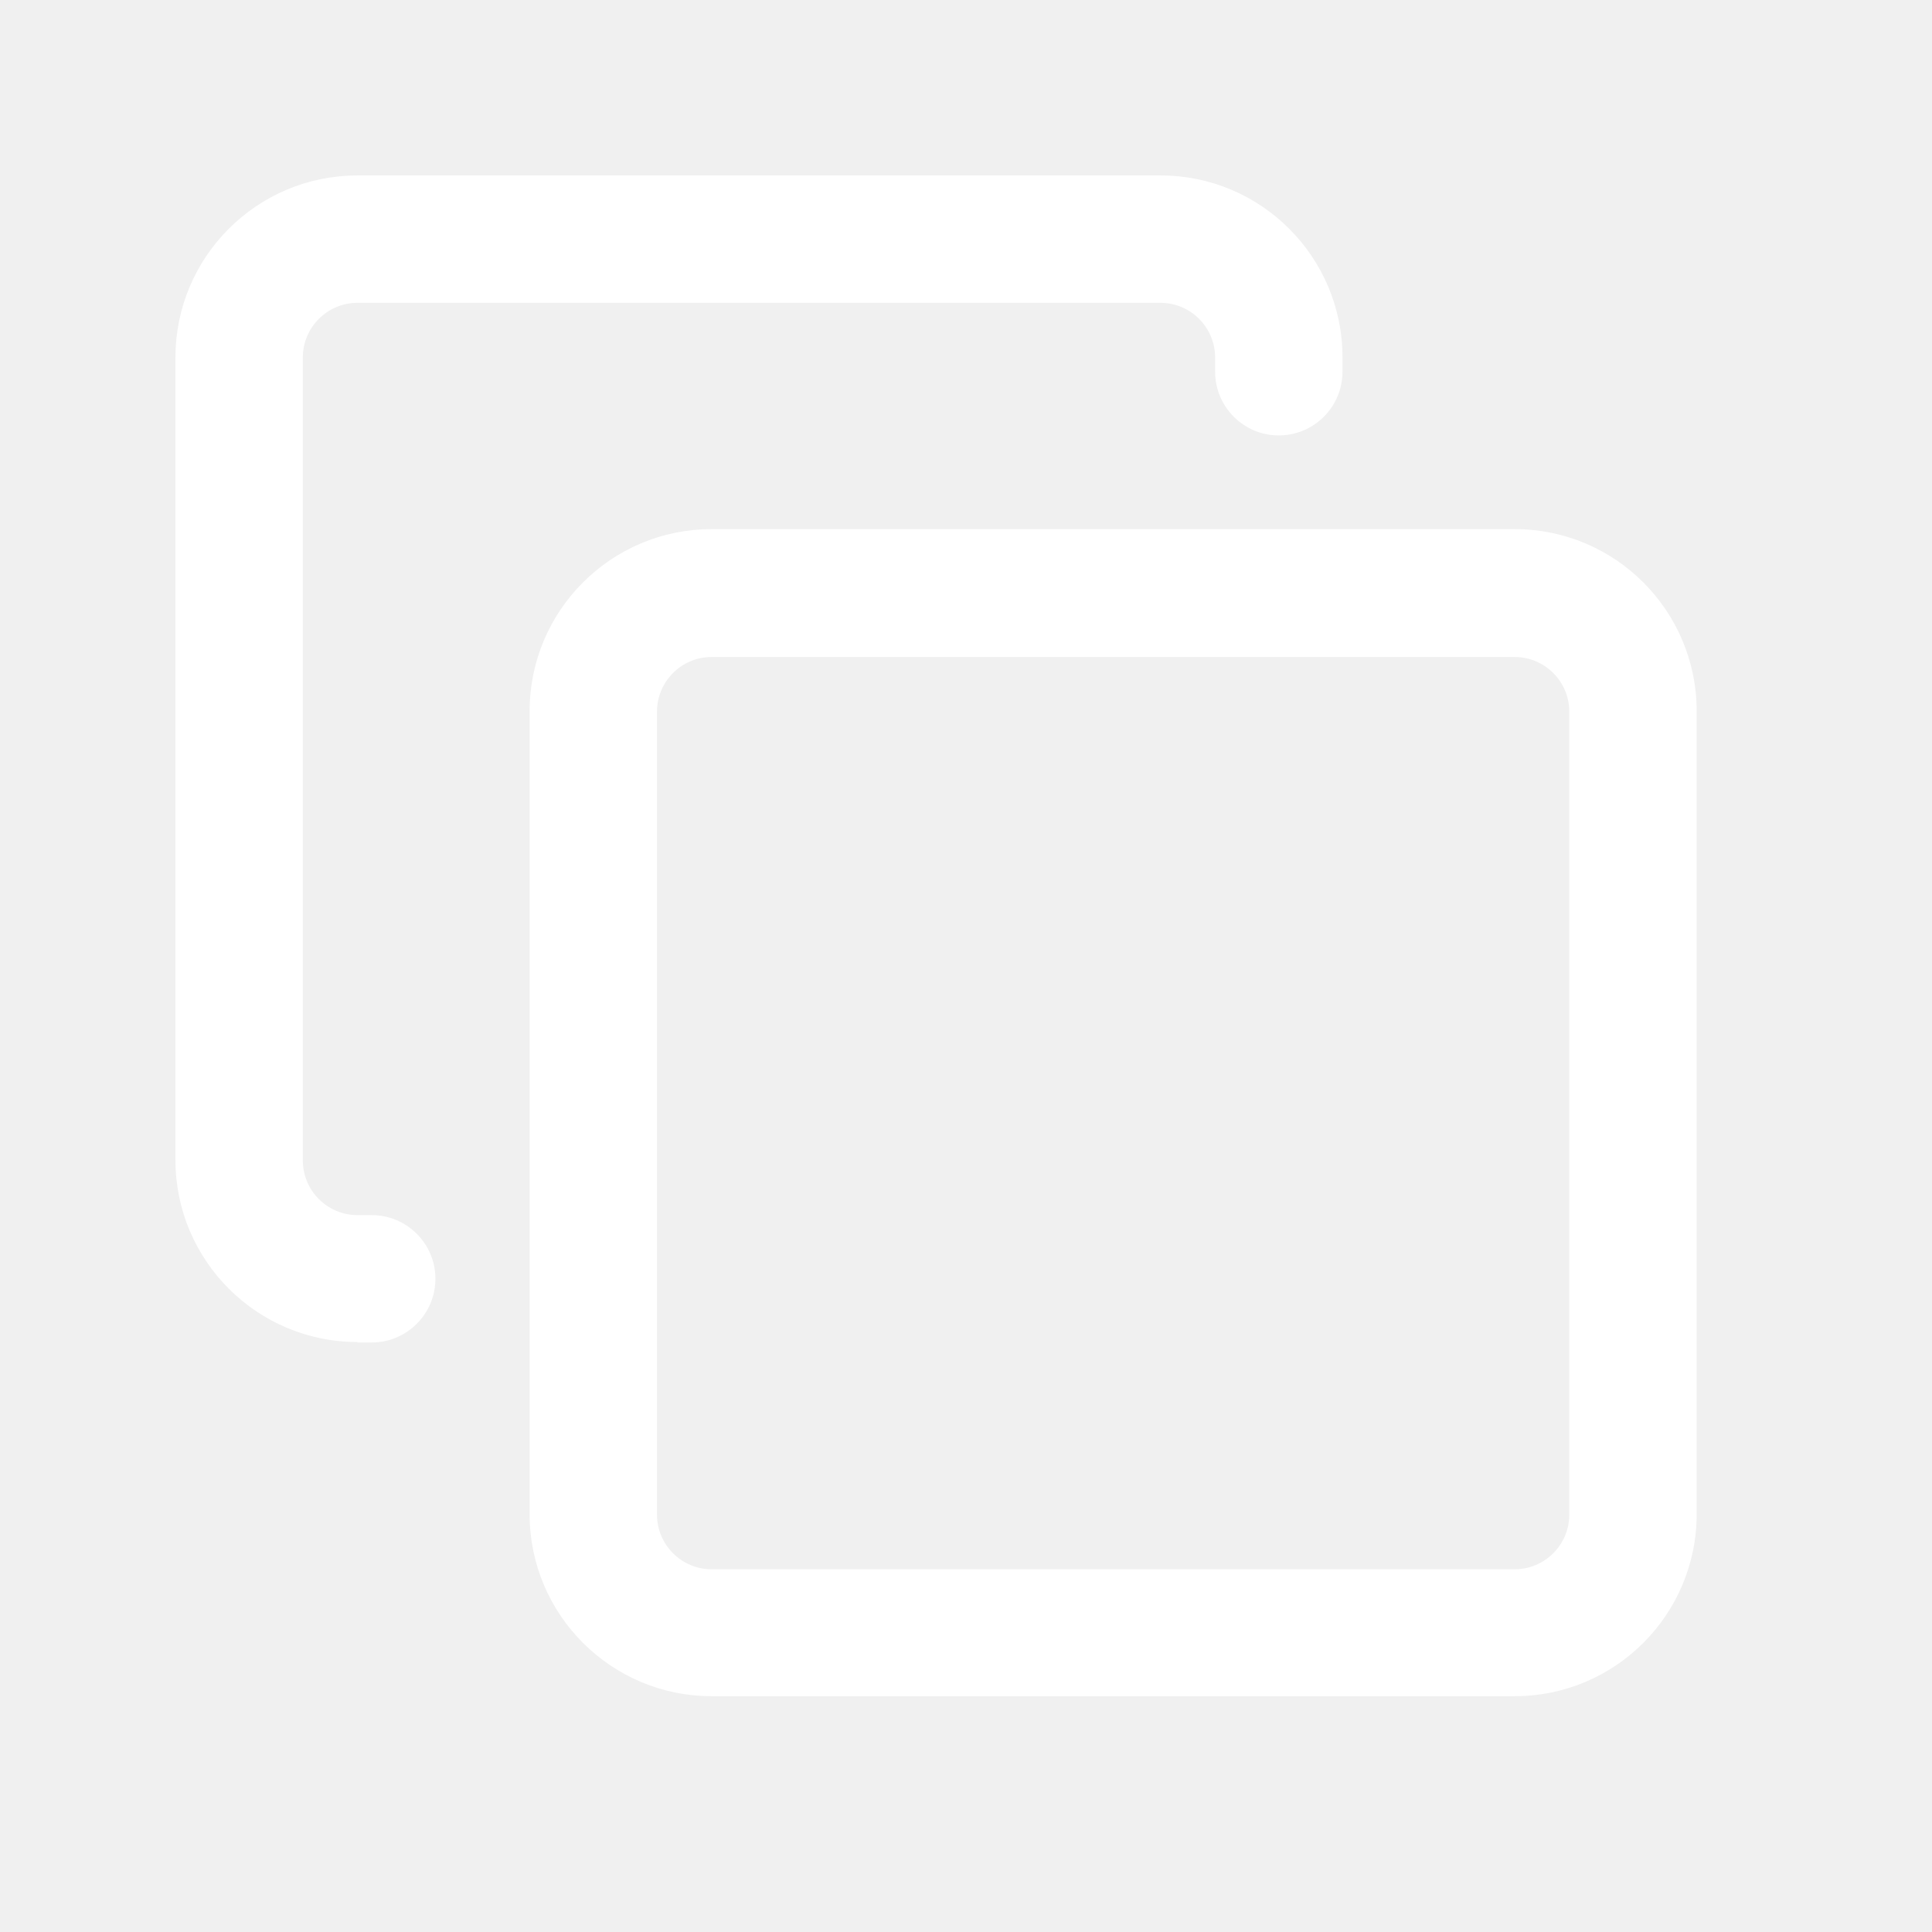
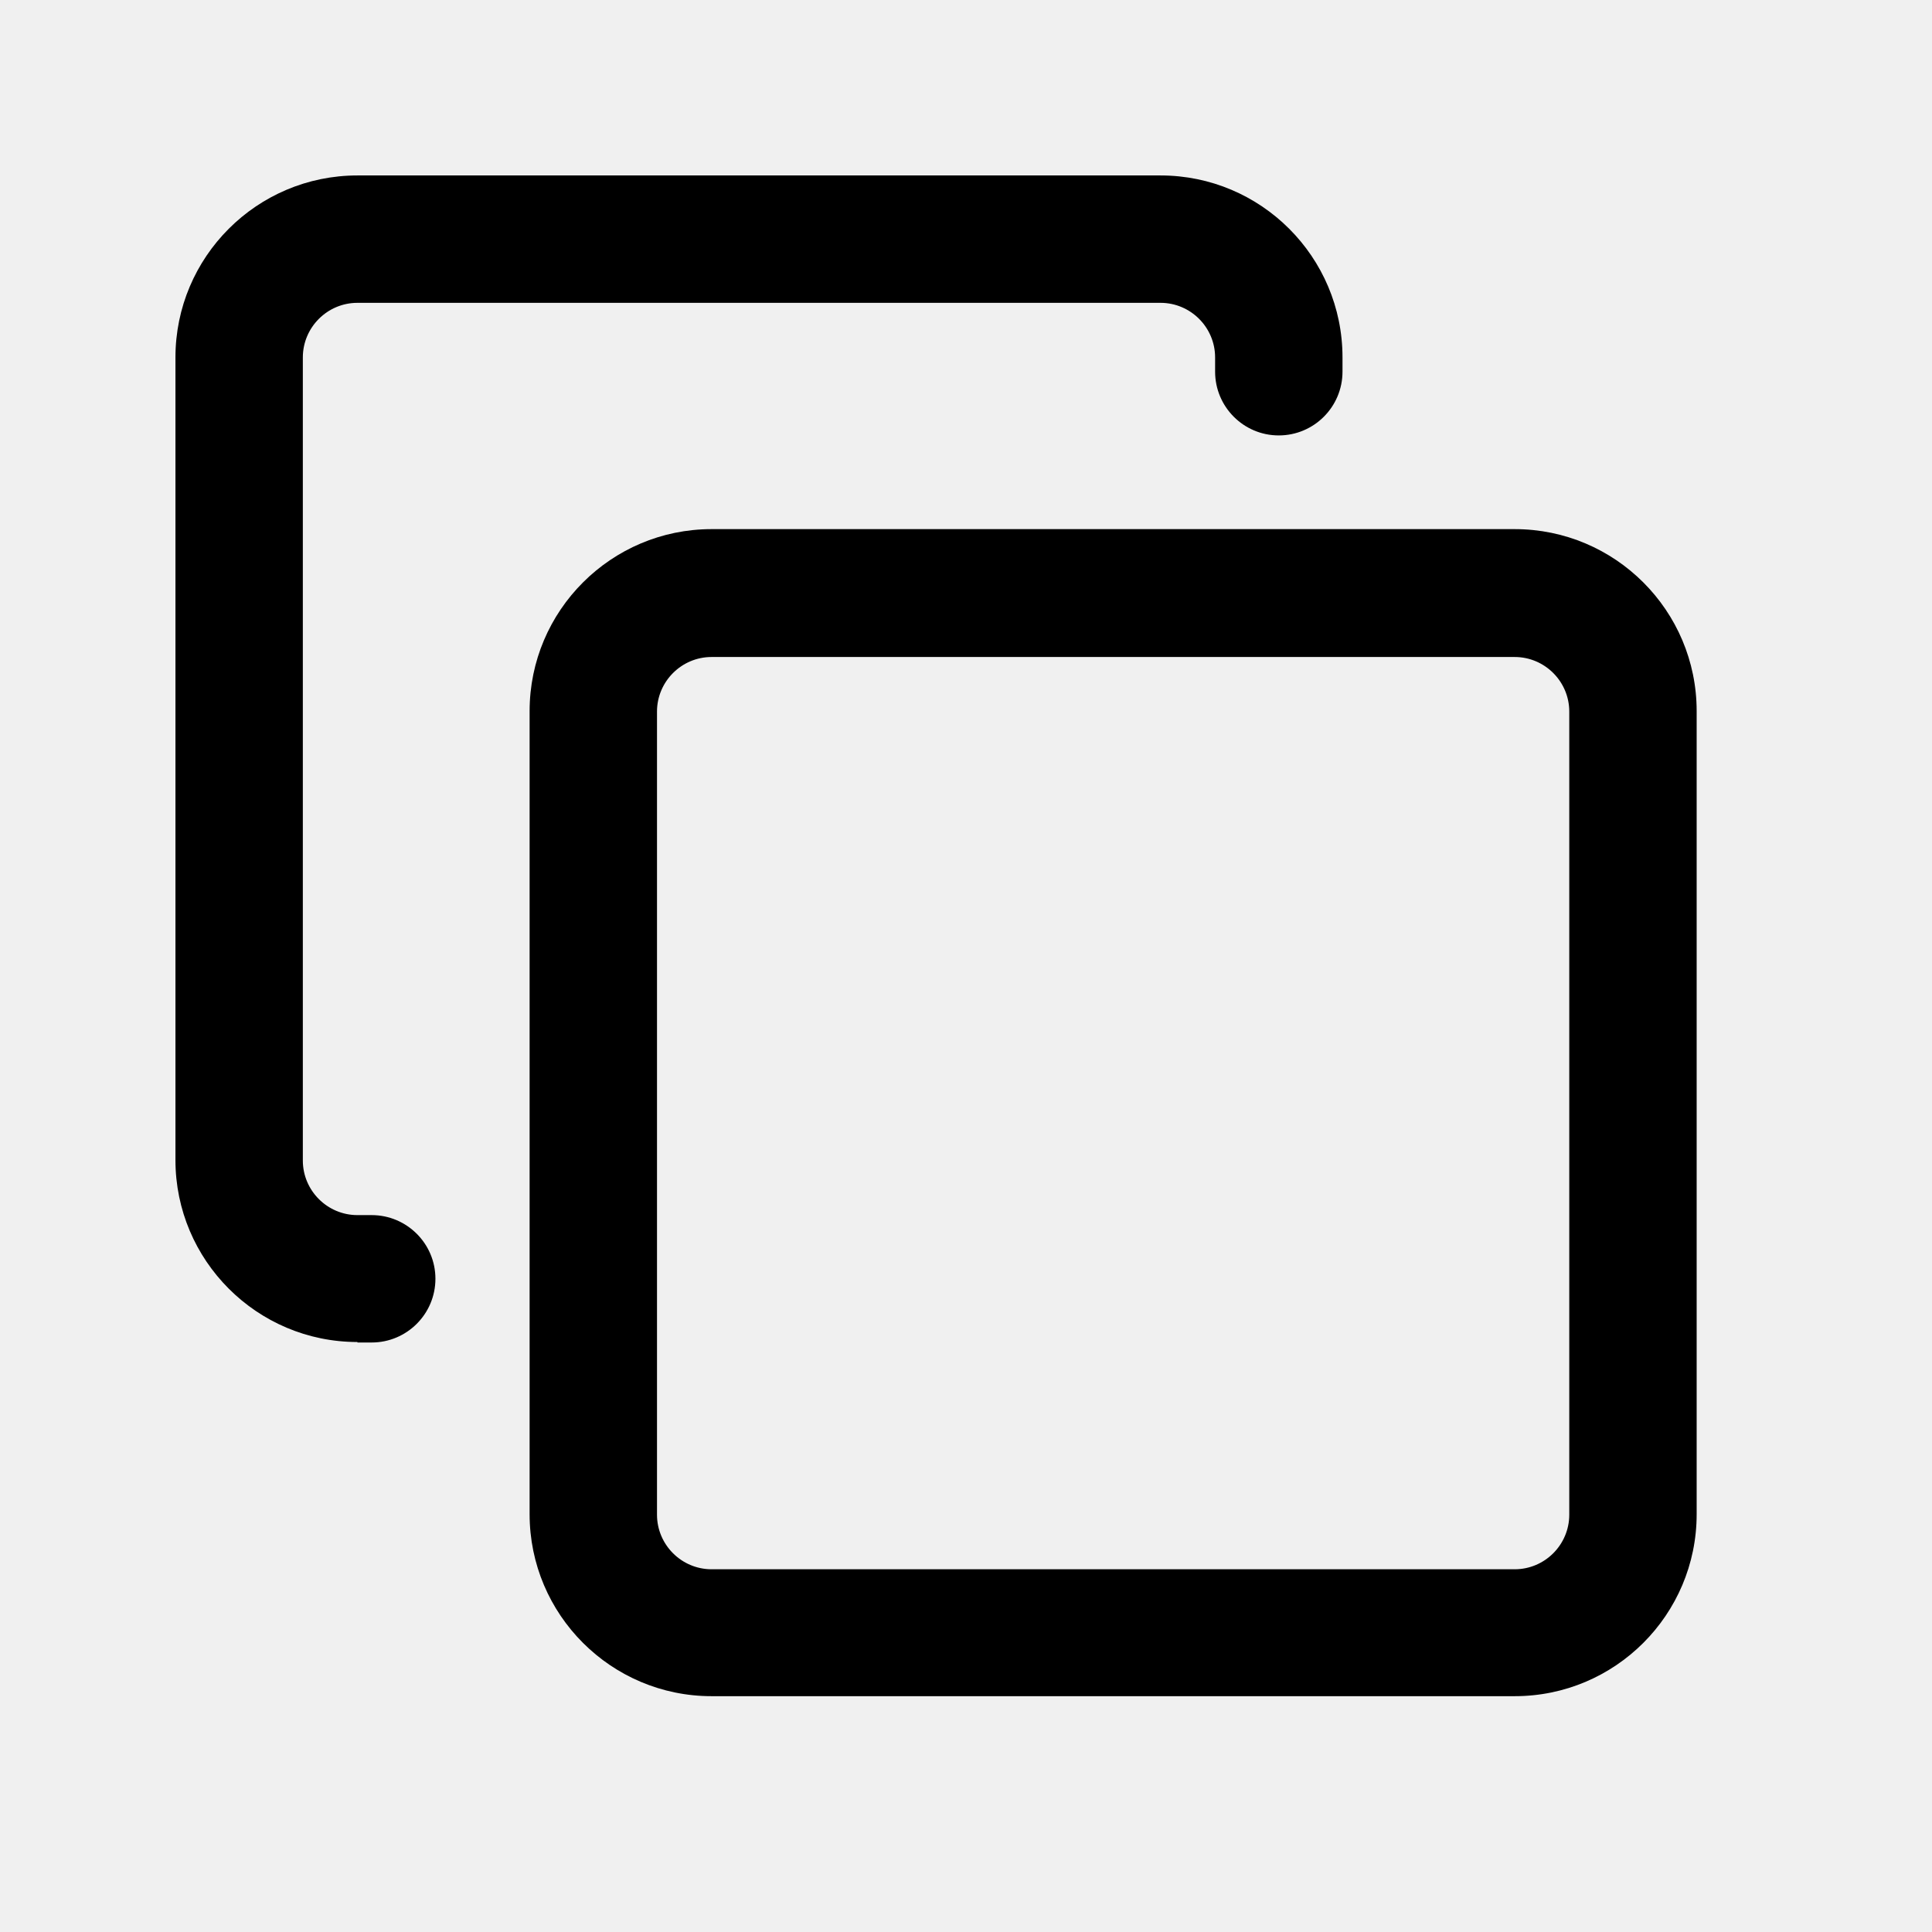
<svg xmlns="http://www.w3.org/2000/svg" width="16" height="16" viewBox="0 0 16 16" fill="none">
-   <path d="M2.96 11.114C2.128 11.114 1.453 10.438 1.453 9.607V2.96C1.453 2.128 2.128 1.453 2.96 1.453H9.611C10.443 1.453 11.118 2.128 11.118 2.96V3.078C11.118 3.369 10.882 3.606 10.59 3.606C10.299 3.606 10.063 3.369 10.063 3.078V2.96C10.063 2.711 9.86 2.508 9.611 2.508H2.96C2.711 2.508 2.508 2.711 2.508 2.96V9.611C2.508 9.86 2.711 10.063 2.96 10.063H3.078C3.369 10.063 3.606 10.299 3.606 10.59C3.606 10.882 3.369 11.118 3.078 11.118H2.96V11.114Z" fill="white" />
-   <path fill-rule="evenodd" clip-rule="evenodd" d="M5.893 14.047C5.062 14.047 4.386 13.372 4.386 12.54V5.889C4.386 5.057 5.062 4.382 5.893 4.382H12.544C13.376 4.382 14.051 5.057 14.051 5.889V12.54C14.051 13.372 13.376 14.047 12.544 14.047H5.893ZM5.893 5.441C5.644 5.441 5.441 5.644 5.441 5.893V12.544C5.441 12.793 5.644 12.996 5.893 12.996H12.544C12.793 12.996 12.996 12.793 12.996 12.544V5.893C12.996 5.644 12.793 5.441 12.544 5.441H5.893Z" fill="white" />
+   <path d="M2.96 11.114C2.128 11.114 1.453 10.438 1.453 9.607V2.96C1.453 2.128 2.128 1.453 2.96 1.453H9.611C10.443 1.453 11.118 2.128 11.118 2.96V3.078C11.118 3.369 10.882 3.606 10.59 3.606C10.299 3.606 10.063 3.369 10.063 3.078V2.96C10.063 2.711 9.86 2.508 9.611 2.508H2.96C2.711 2.508 2.508 2.711 2.508 2.96V9.611C2.508 9.86 2.711 10.063 2.96 10.063H3.078C3.369 10.063 3.606 10.299 3.606 10.59C3.606 10.882 3.369 11.118 3.078 11.118H2.96V11.114Z" fill="currentColor" />
+   <path fill-rule="evenodd" clip-rule="evenodd" d="M5.893 14.047C5.062 14.047 4.386 13.372 4.386 12.54V5.889C4.386 5.057 5.062 4.382 5.893 4.382H12.544C13.376 4.382 14.051 5.057 14.051 5.889V12.54C14.051 13.372 13.376 14.047 12.544 14.047H5.893ZM5.893 5.441C5.644 5.441 5.441 5.644 5.441 5.893V12.544C5.441 12.793 5.644 12.996 5.893 12.996H12.544C12.793 12.996 12.996 12.793 12.996 12.544V5.893C12.996 5.644 12.793 5.441 12.544 5.441H5.893Z" fill="currentColor" />
</svg>
